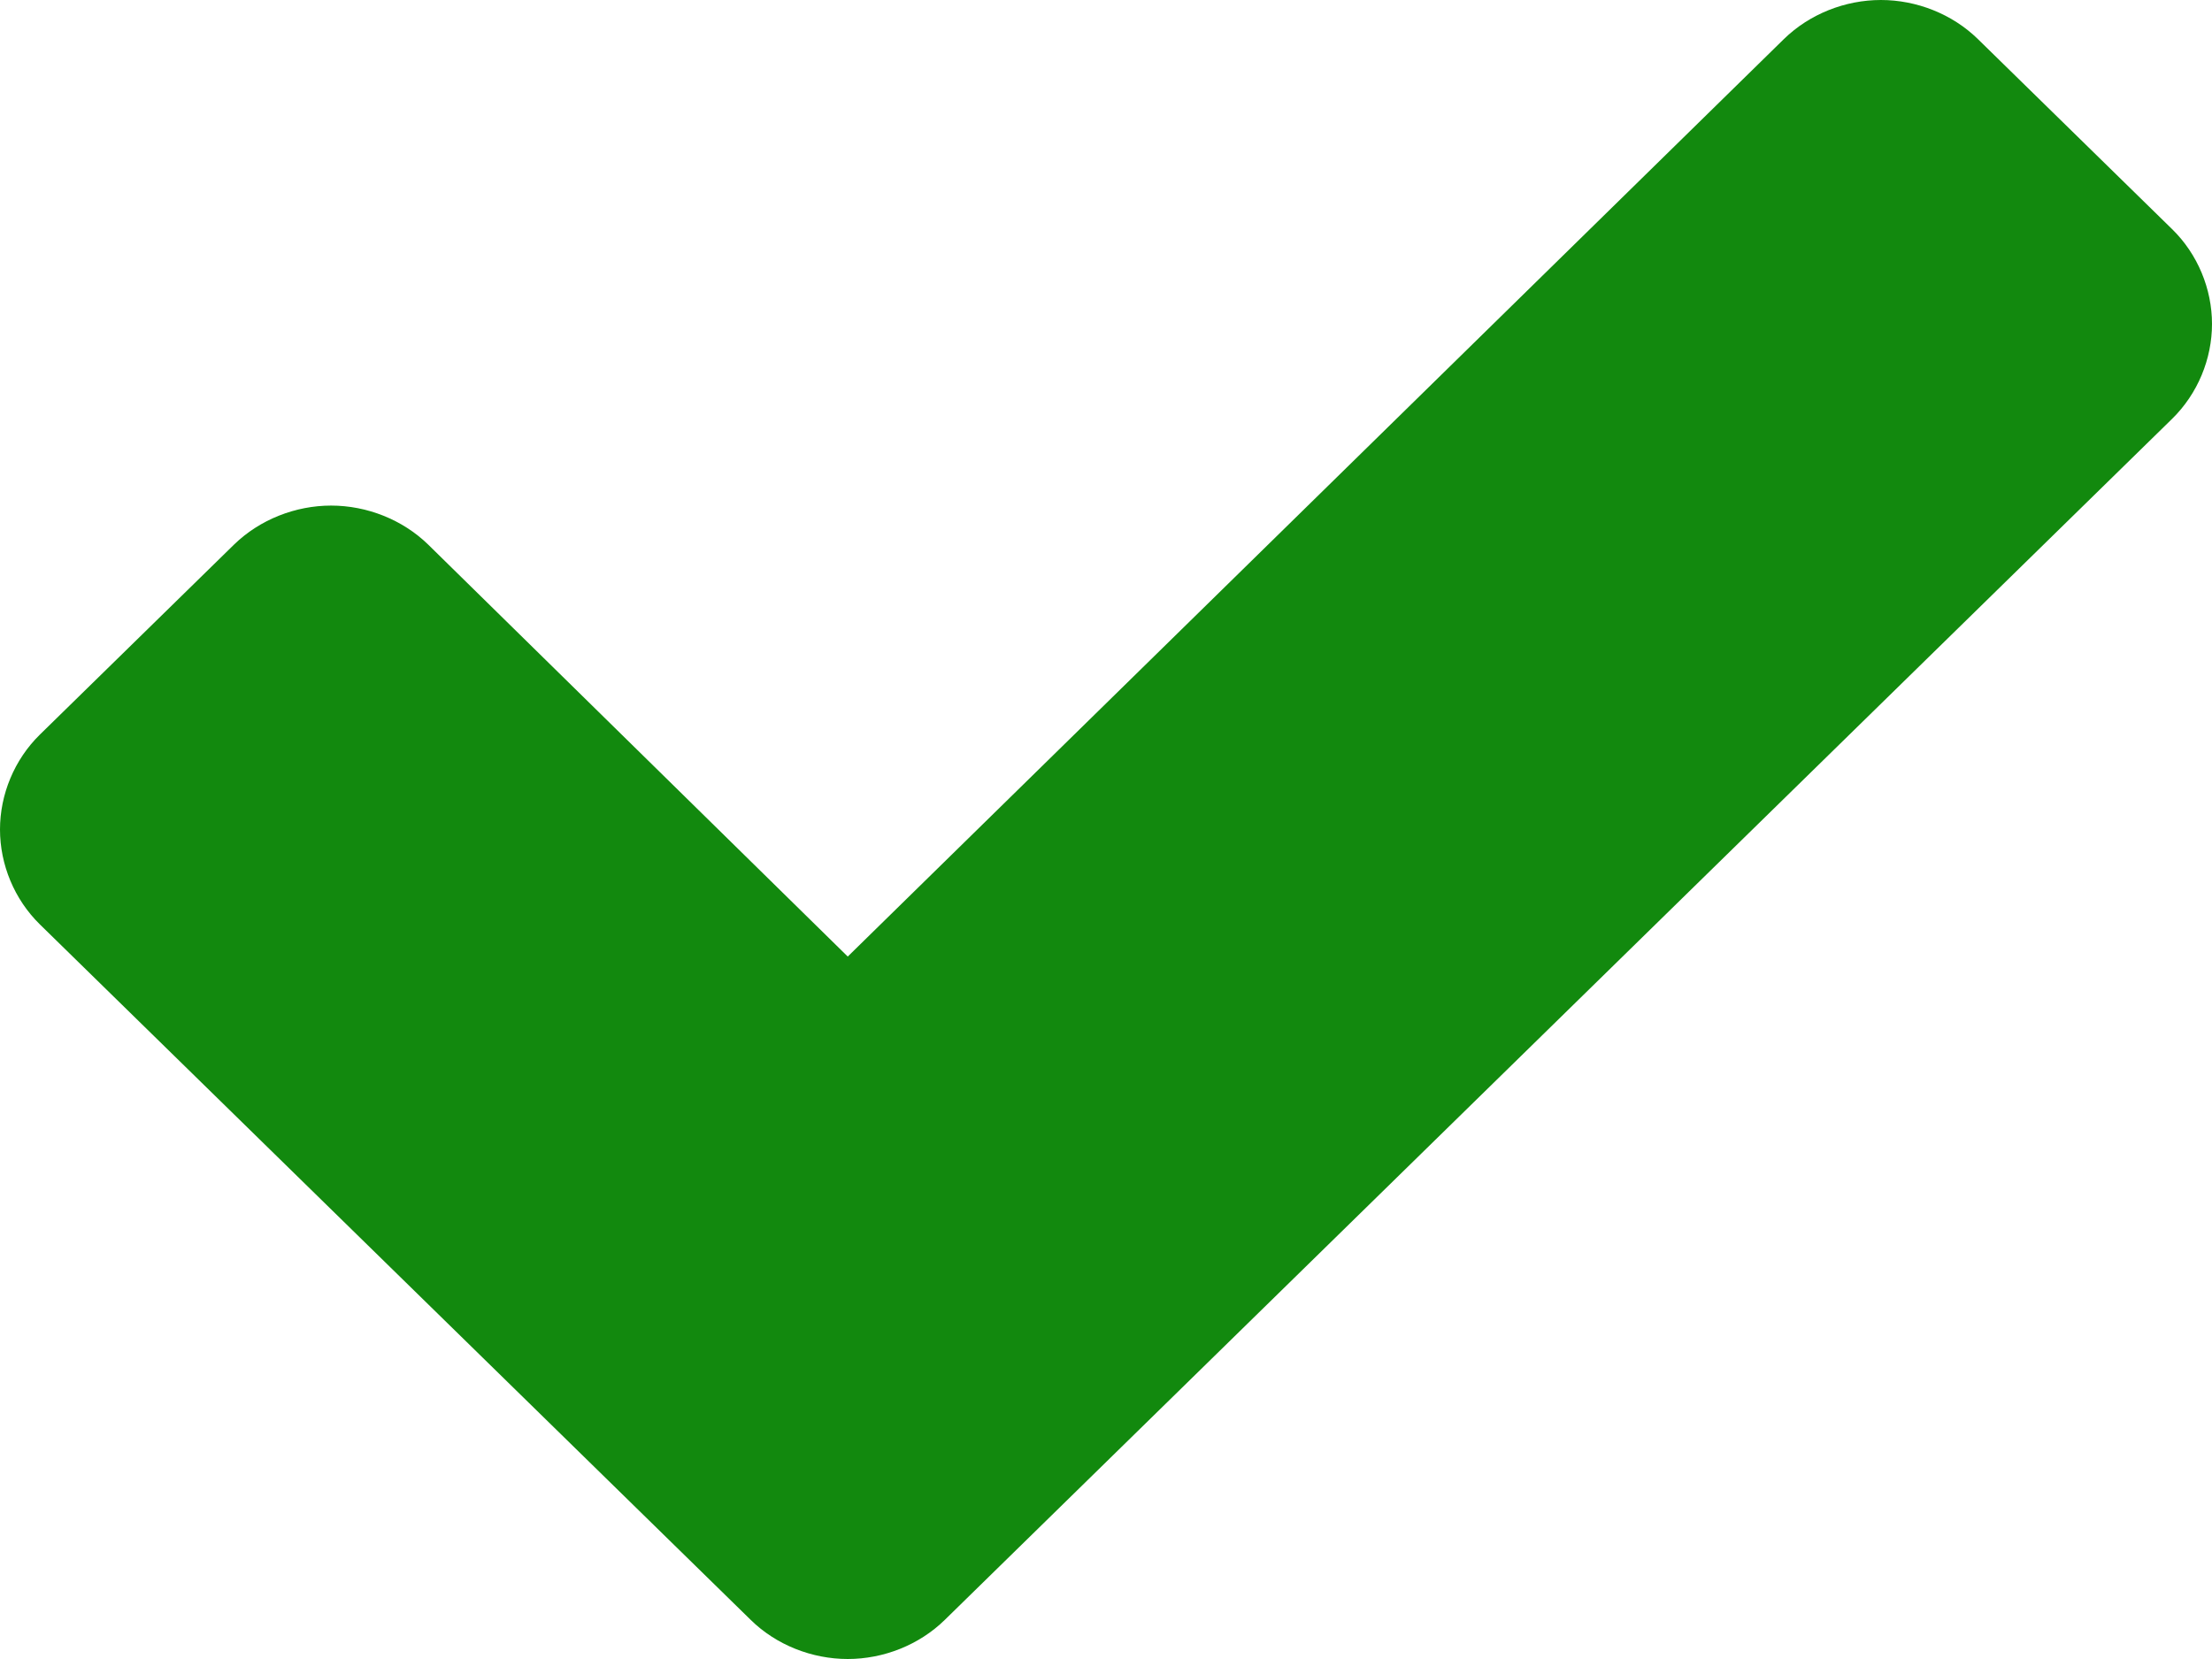
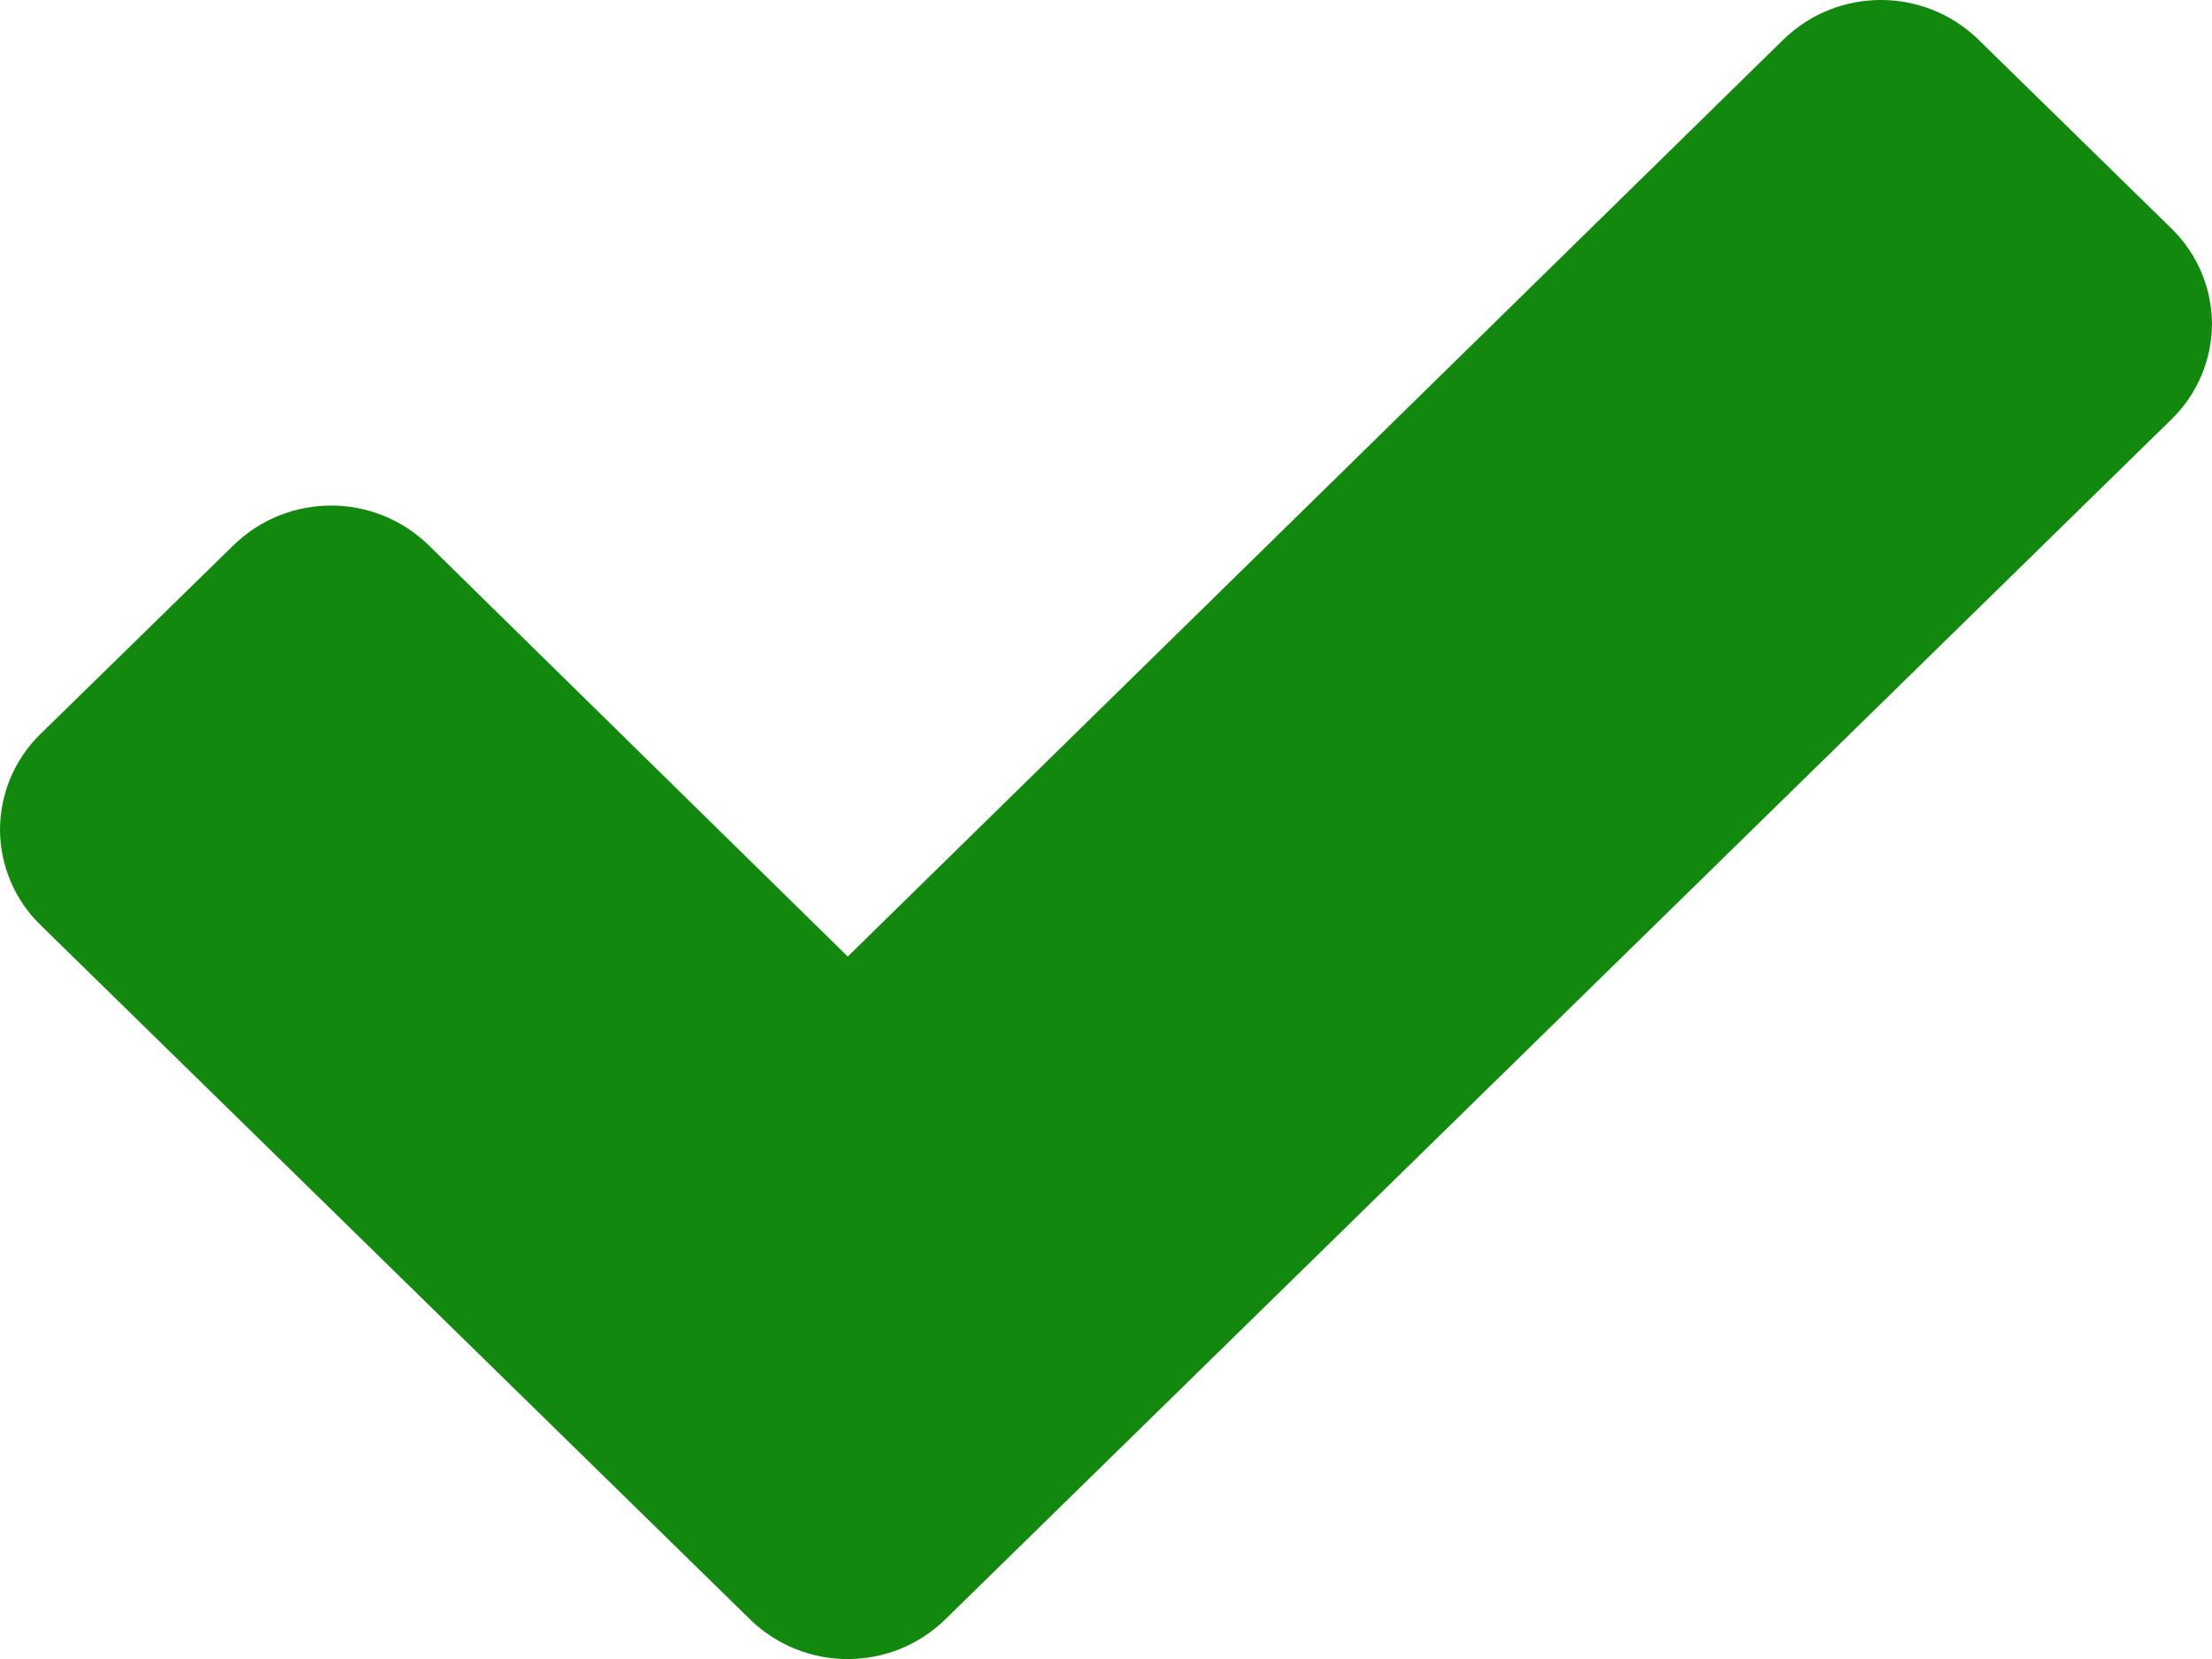
- <svg xmlns="http://www.w3.org/2000/svg" width="16" height="12" viewBox="0 0 16 12">
-   <g fill="none">
-     <g fill="#12890E">
-       <path d="M16 2.343C16 2.091 15.897 1.838 15.711 1.657L14.307 0.283C14.121 0.101 13.863 0 13.605 0 13.347 0 13.089 0.101 12.903 0.283L6.132 6.919 3.097 3.939C2.911 3.758 2.653 3.657 2.395 3.657 2.137 3.657 1.879 3.758 1.693 3.939L0.289 5.313C0.103 5.495 0 5.747 0 6 0 6.253 0.103 6.505 0.289 6.687L5.43 11.717C5.615 11.899 5.874 12 6.132 12 6.39 12 6.648 11.899 6.834 11.717L15.711 3.03C15.897 2.848 16 2.596 16 2.343Z" />
-     </g>
-   </g>
+ <svg xmlns="http://www.w3.org/2000/svg" width="16" height="12">
+   <path d="M16 2.343a.969.969 0 00-.289-.686L14.307.283a1.012 1.012 0 00-1.404 0L6.132 6.919 3.097 3.94a1.012 1.012 0 00-1.404 0L.289 5.313A.969.969 0 000 6c0 .253.103.505.289.687l5.14 5.03a1.012 1.012 0 001.405 0L15.71 3.03A.969.969 0 0016 2.343z" fill="#12890E" />
</svg>
